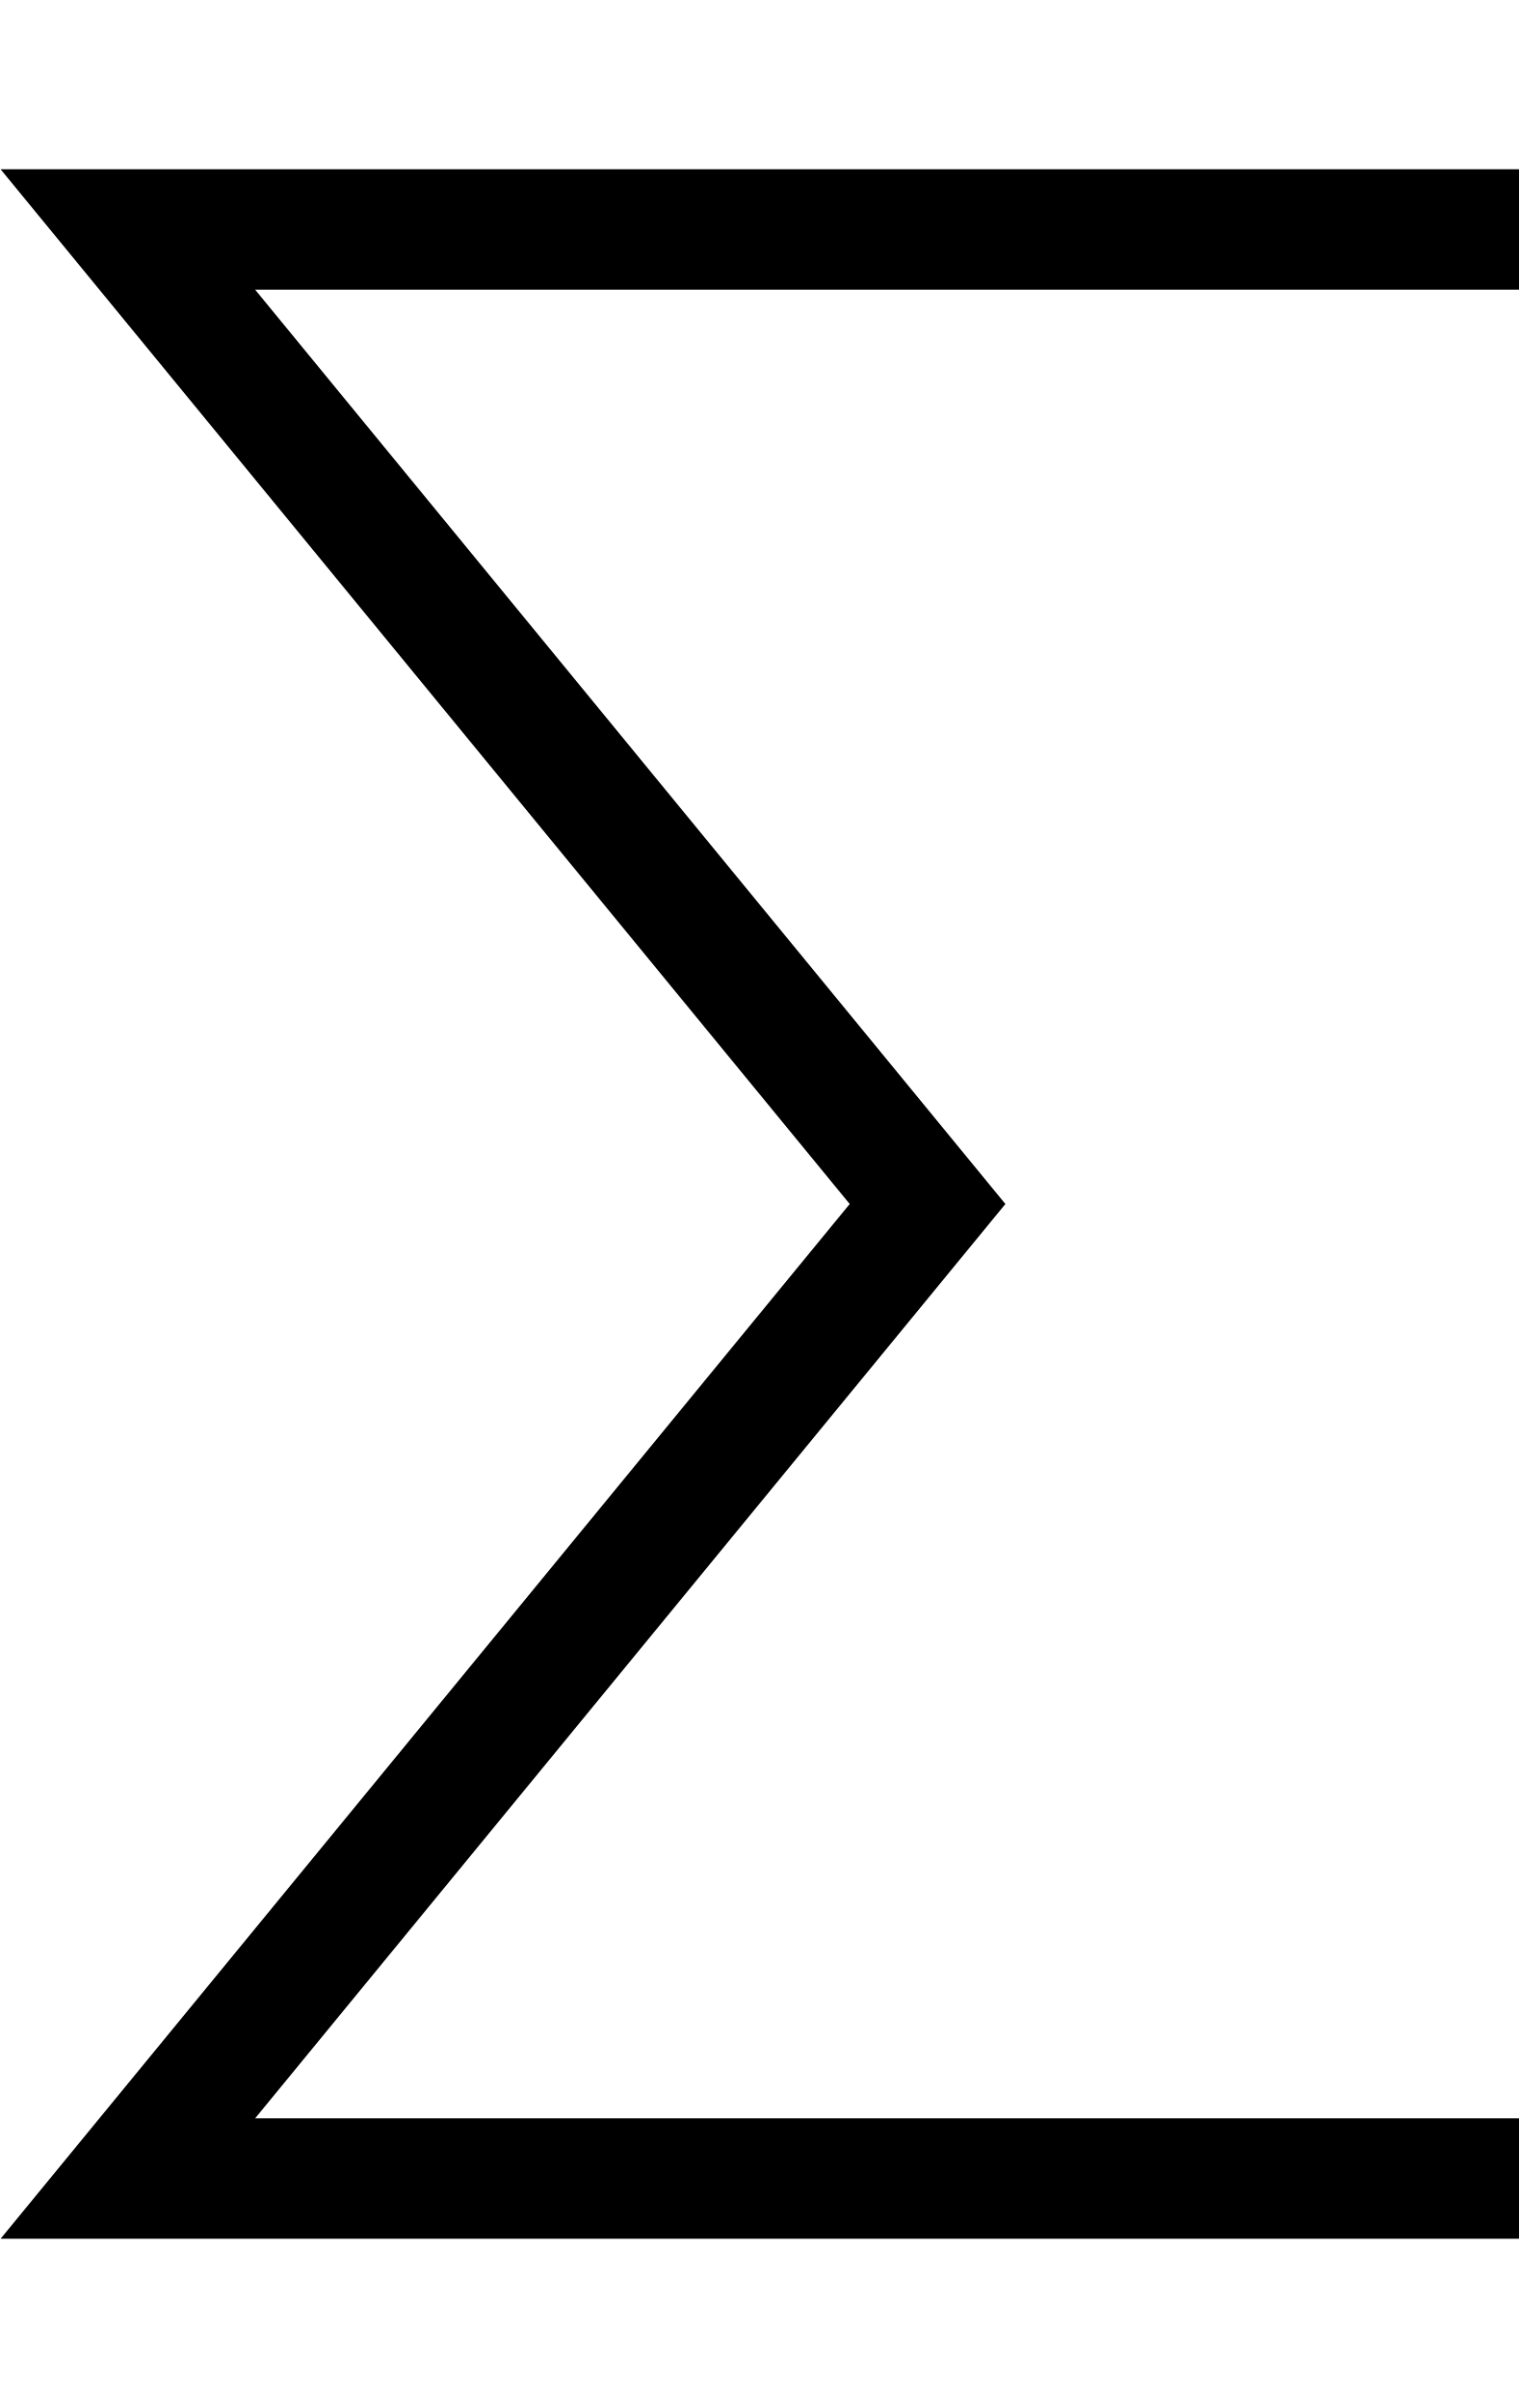
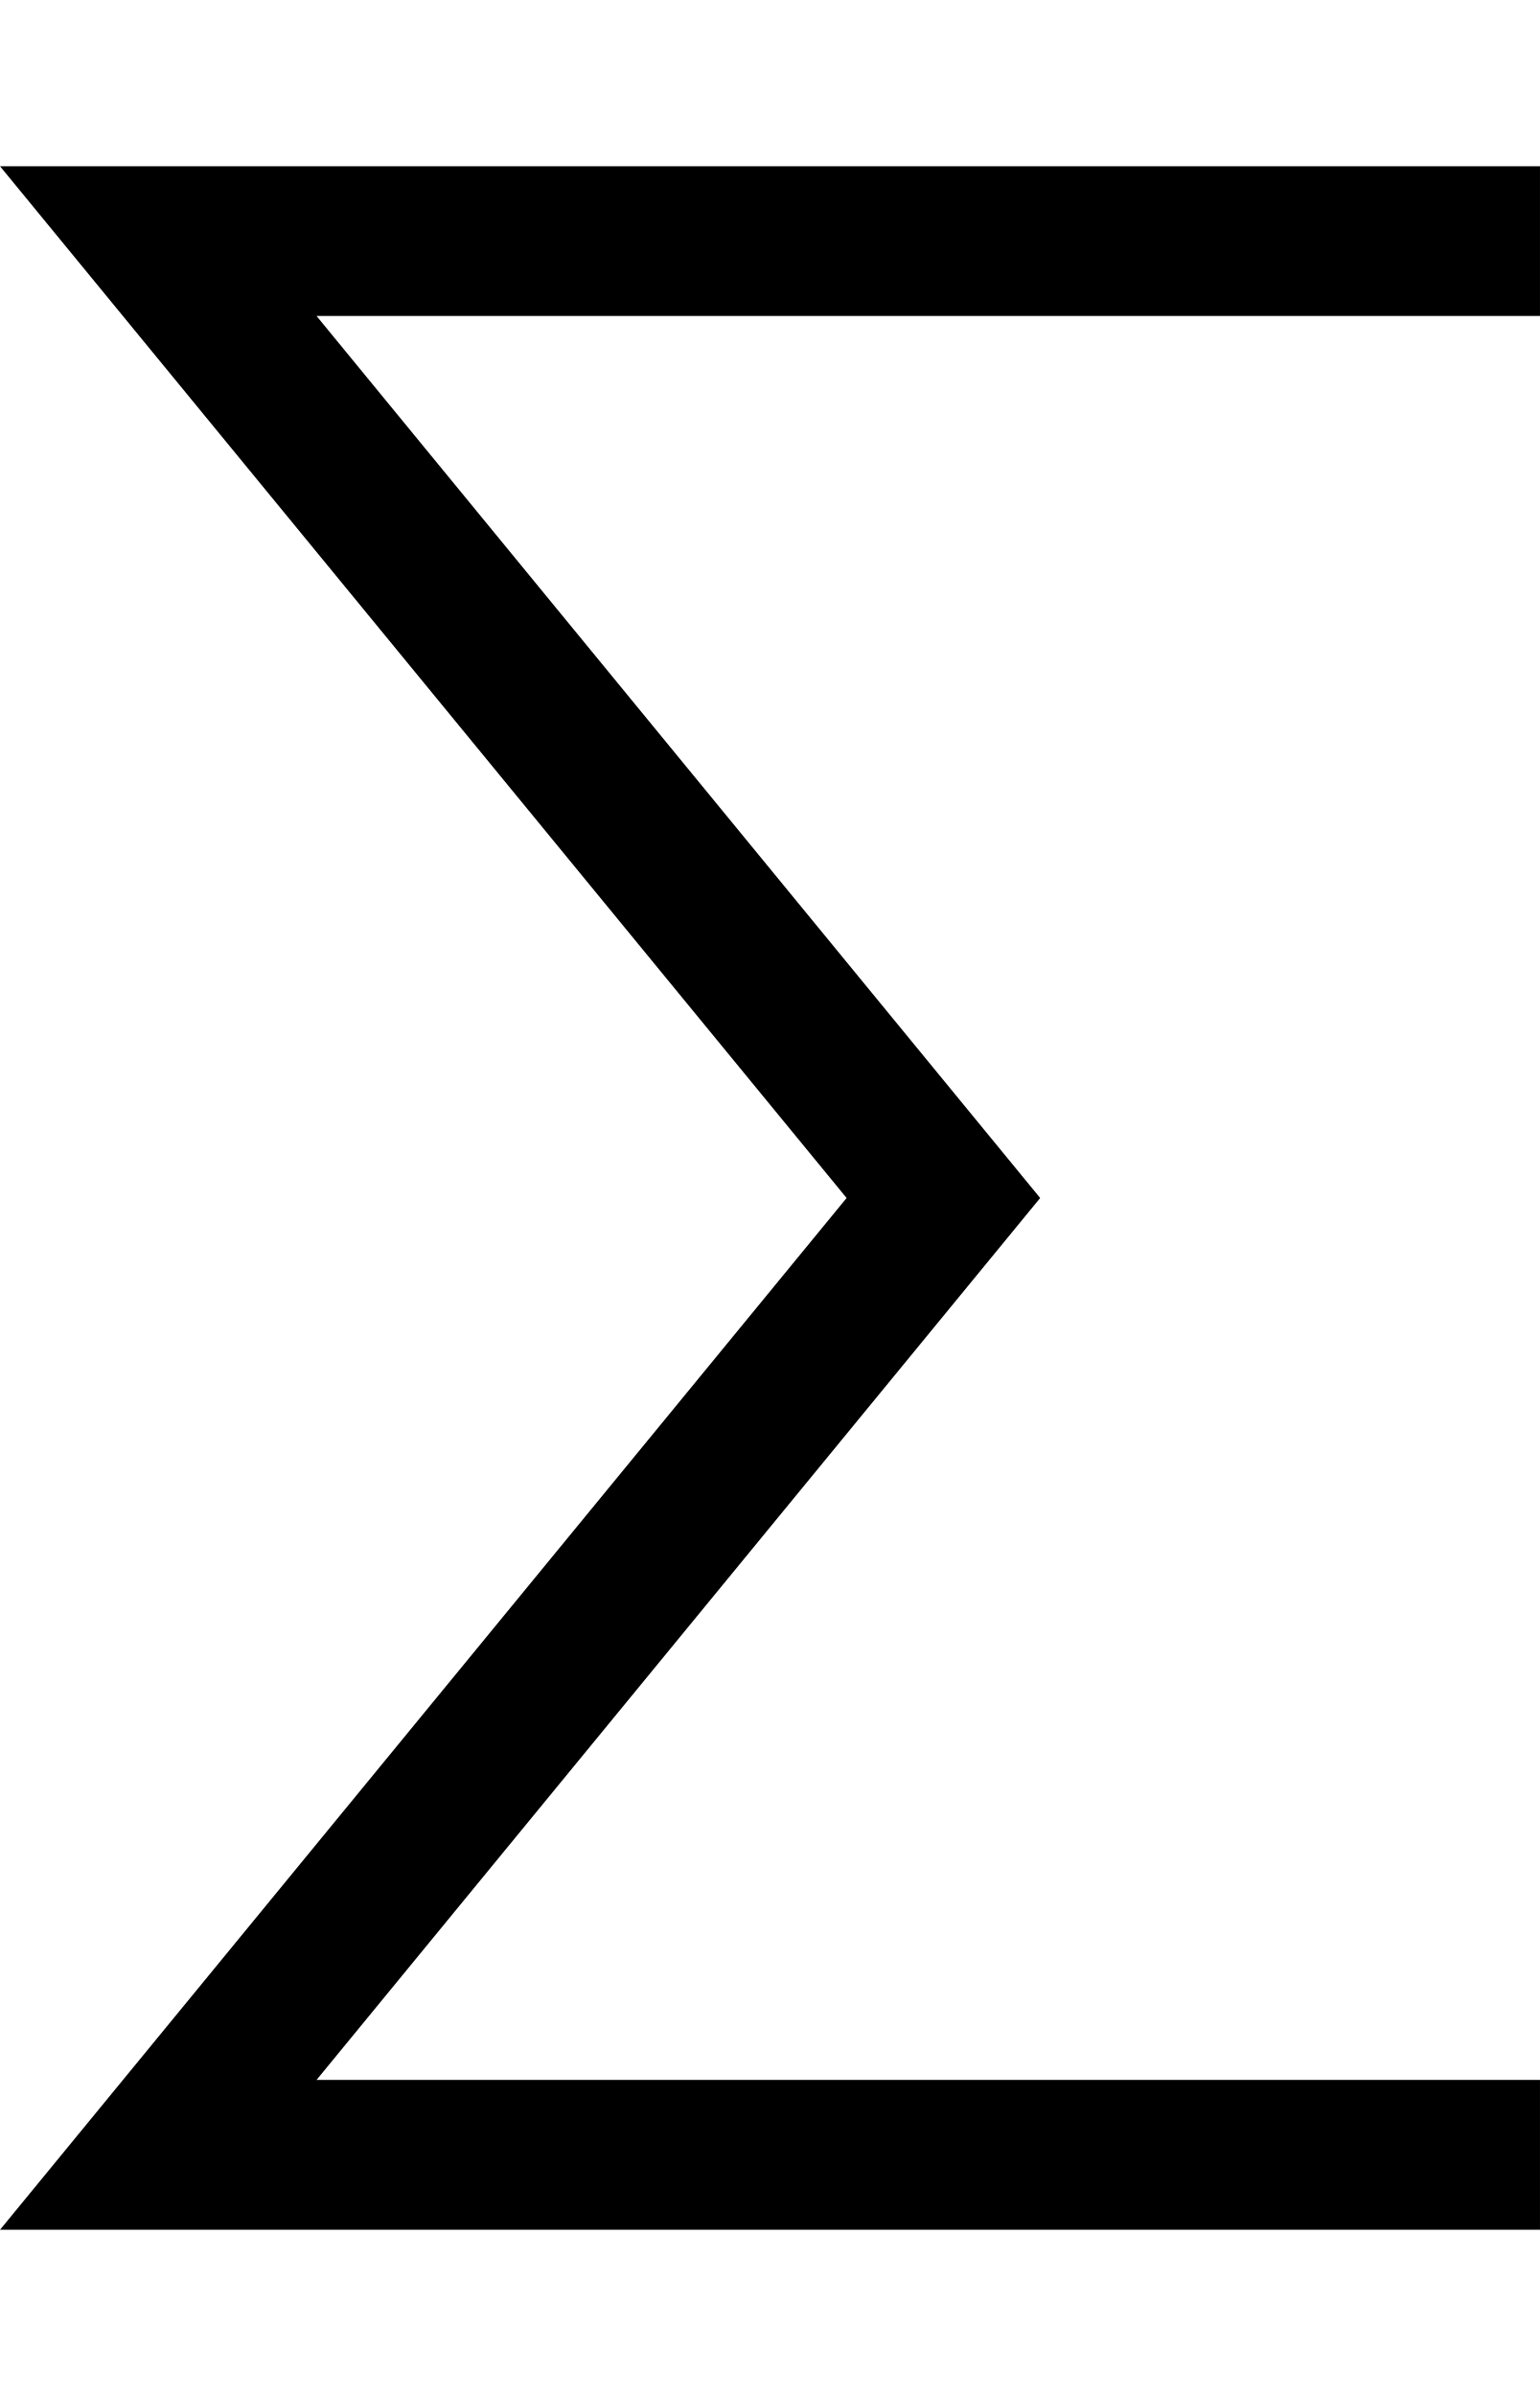
- <svg xmlns="http://www.w3.org/2000/svg" viewBox="0 0 12.623 20">
-   <g id="Work_file" data-name="Work file">
-     <g id="Icon_Work_file" data-name="Icon Work file">
-       <g id="uE203-group">
-         <polygon points="12.616 1.406 0.005 1.406 7.057 10 0.005 18.594 12.616 18.594 12.616 17.594 2.119 17.594 8.35 10 2.119 2.406 12.616 2.406 12.616 1.406" />
-       </g>
-     </g>
-   </g>
+ <svg xmlns="http://www.w3.org/2000/svg" version="1.1" id="Layer_1" x="0px" y="0px" viewBox="0 0 15.427 24" style="enable-background:new 0 0 15.427 24;" xml:space="preserve">
+   <polygon points="15.427,1.665 0,1.665 8.481,12 0,22.335 15.427,22.335 15.427,20.834 3.171,20.834   10.42,12 3.171,3.165 15.427,3.165 " />
</svg>
